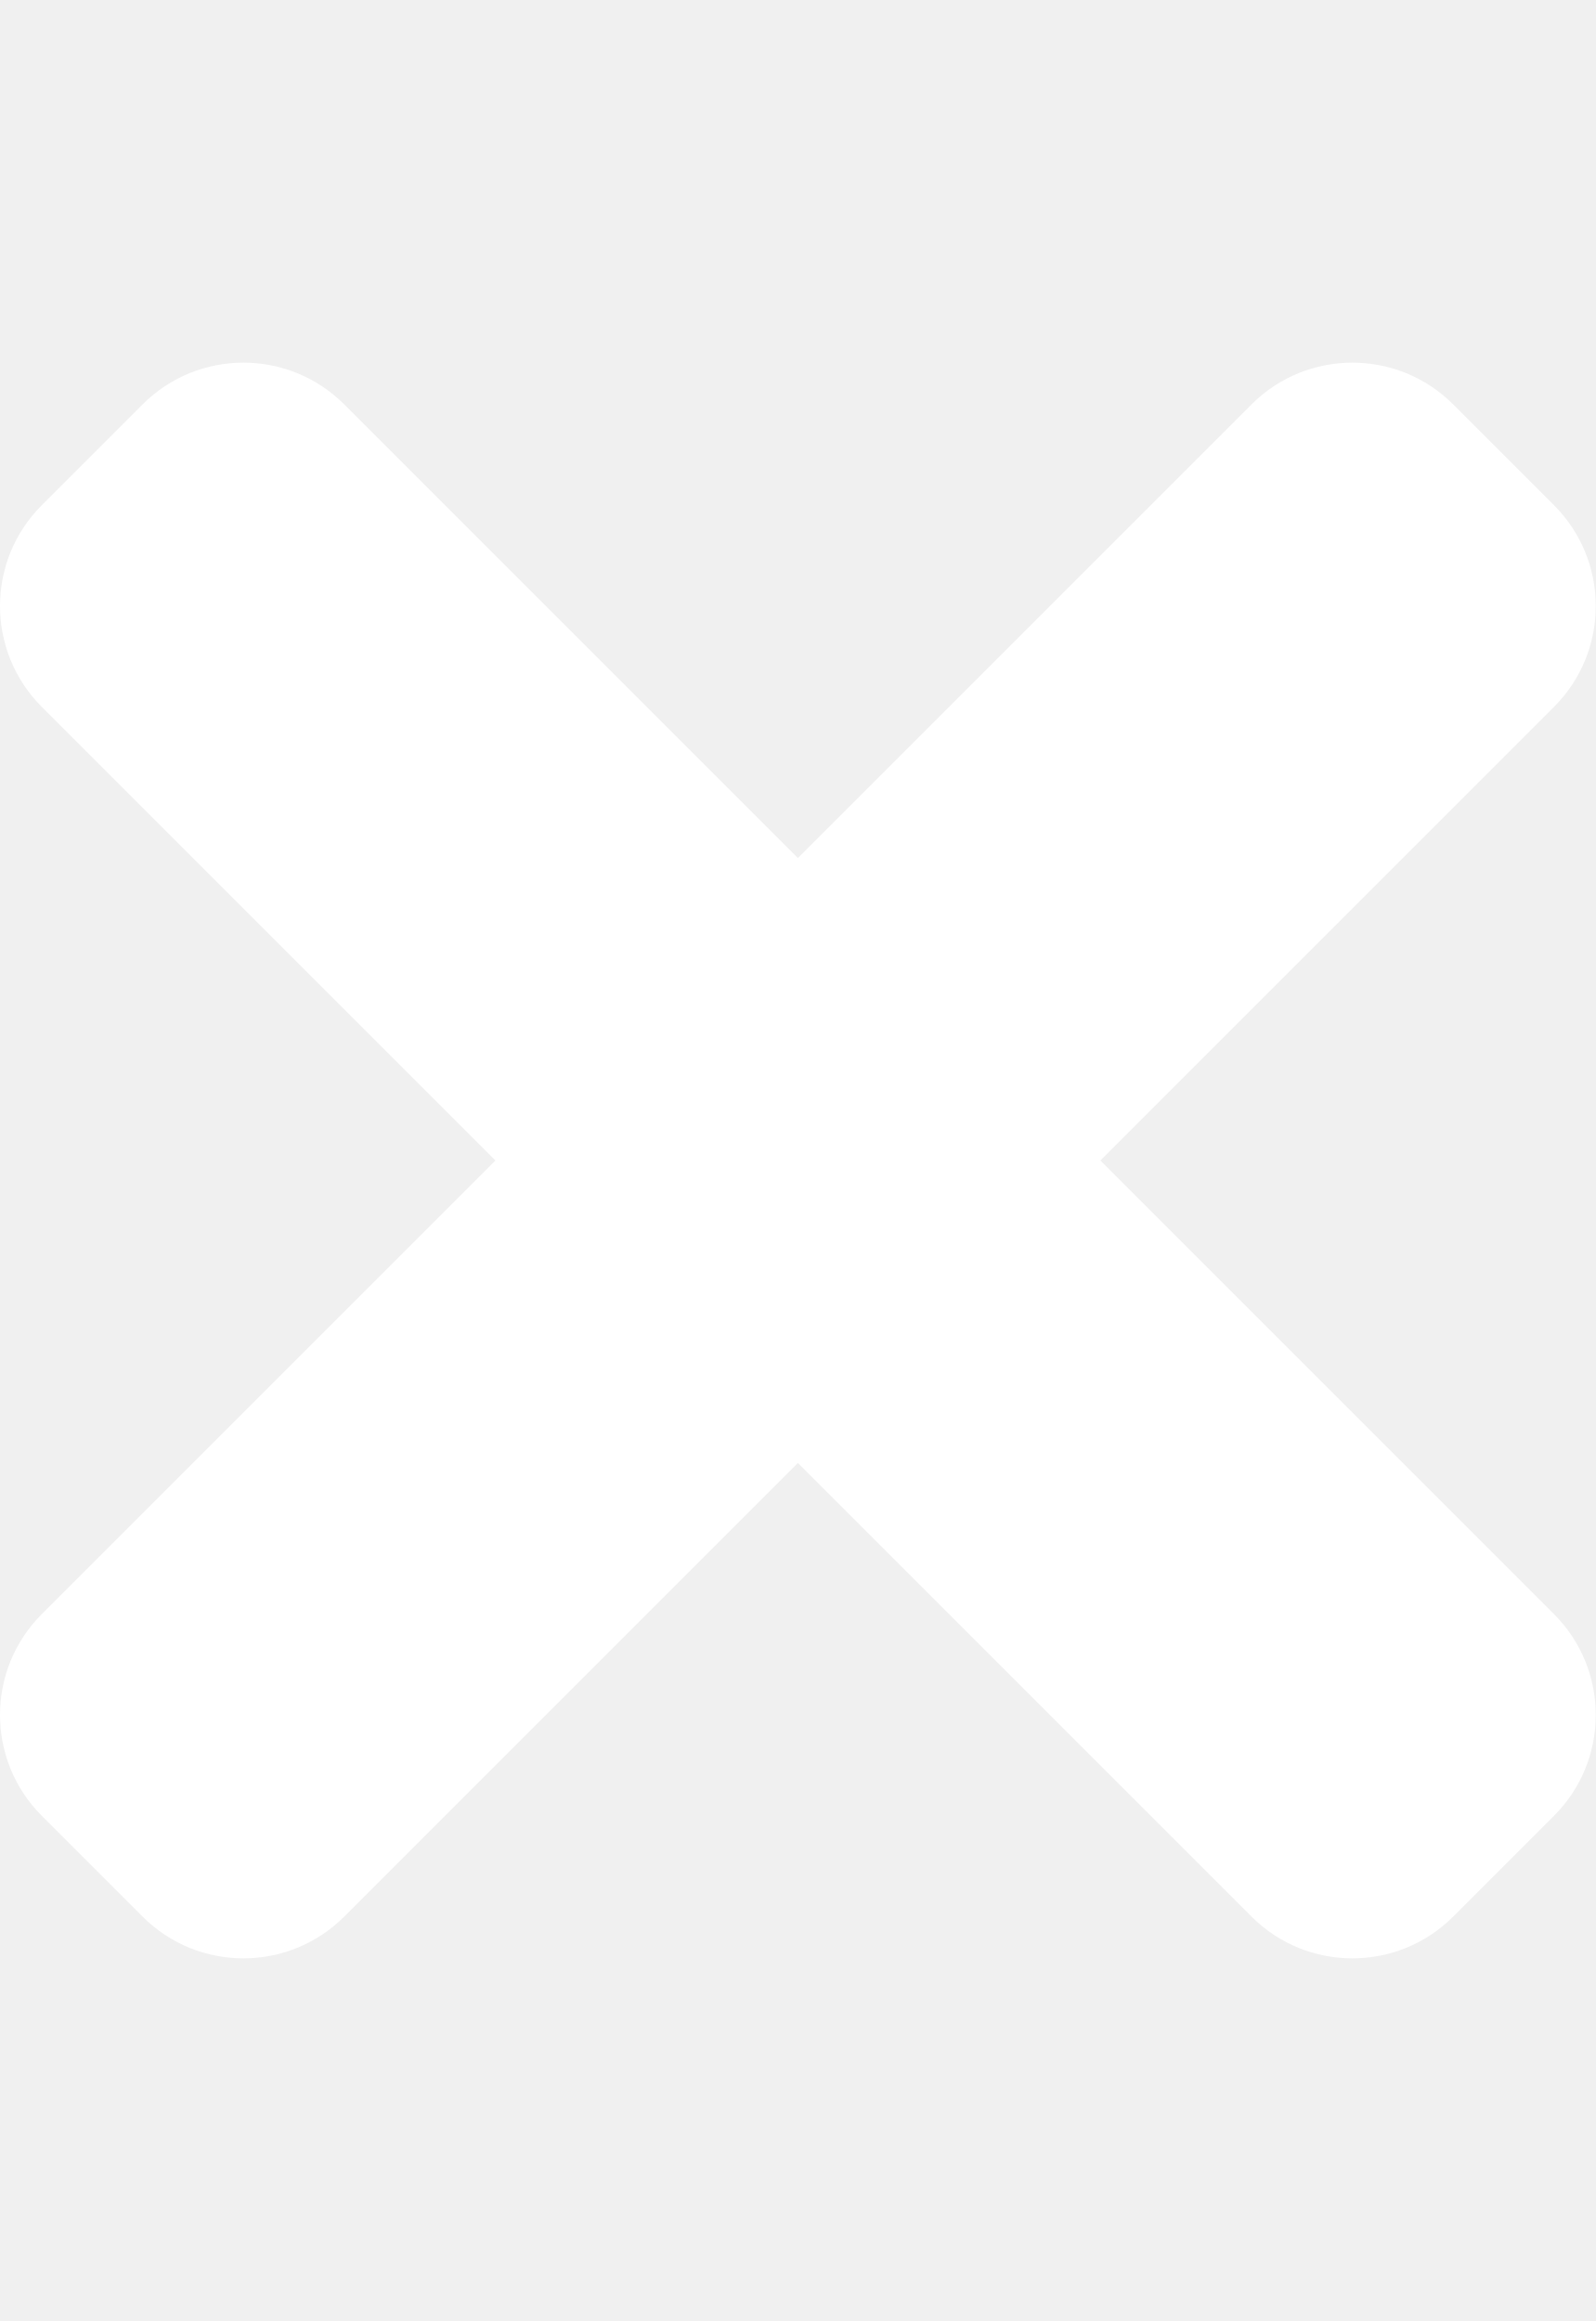
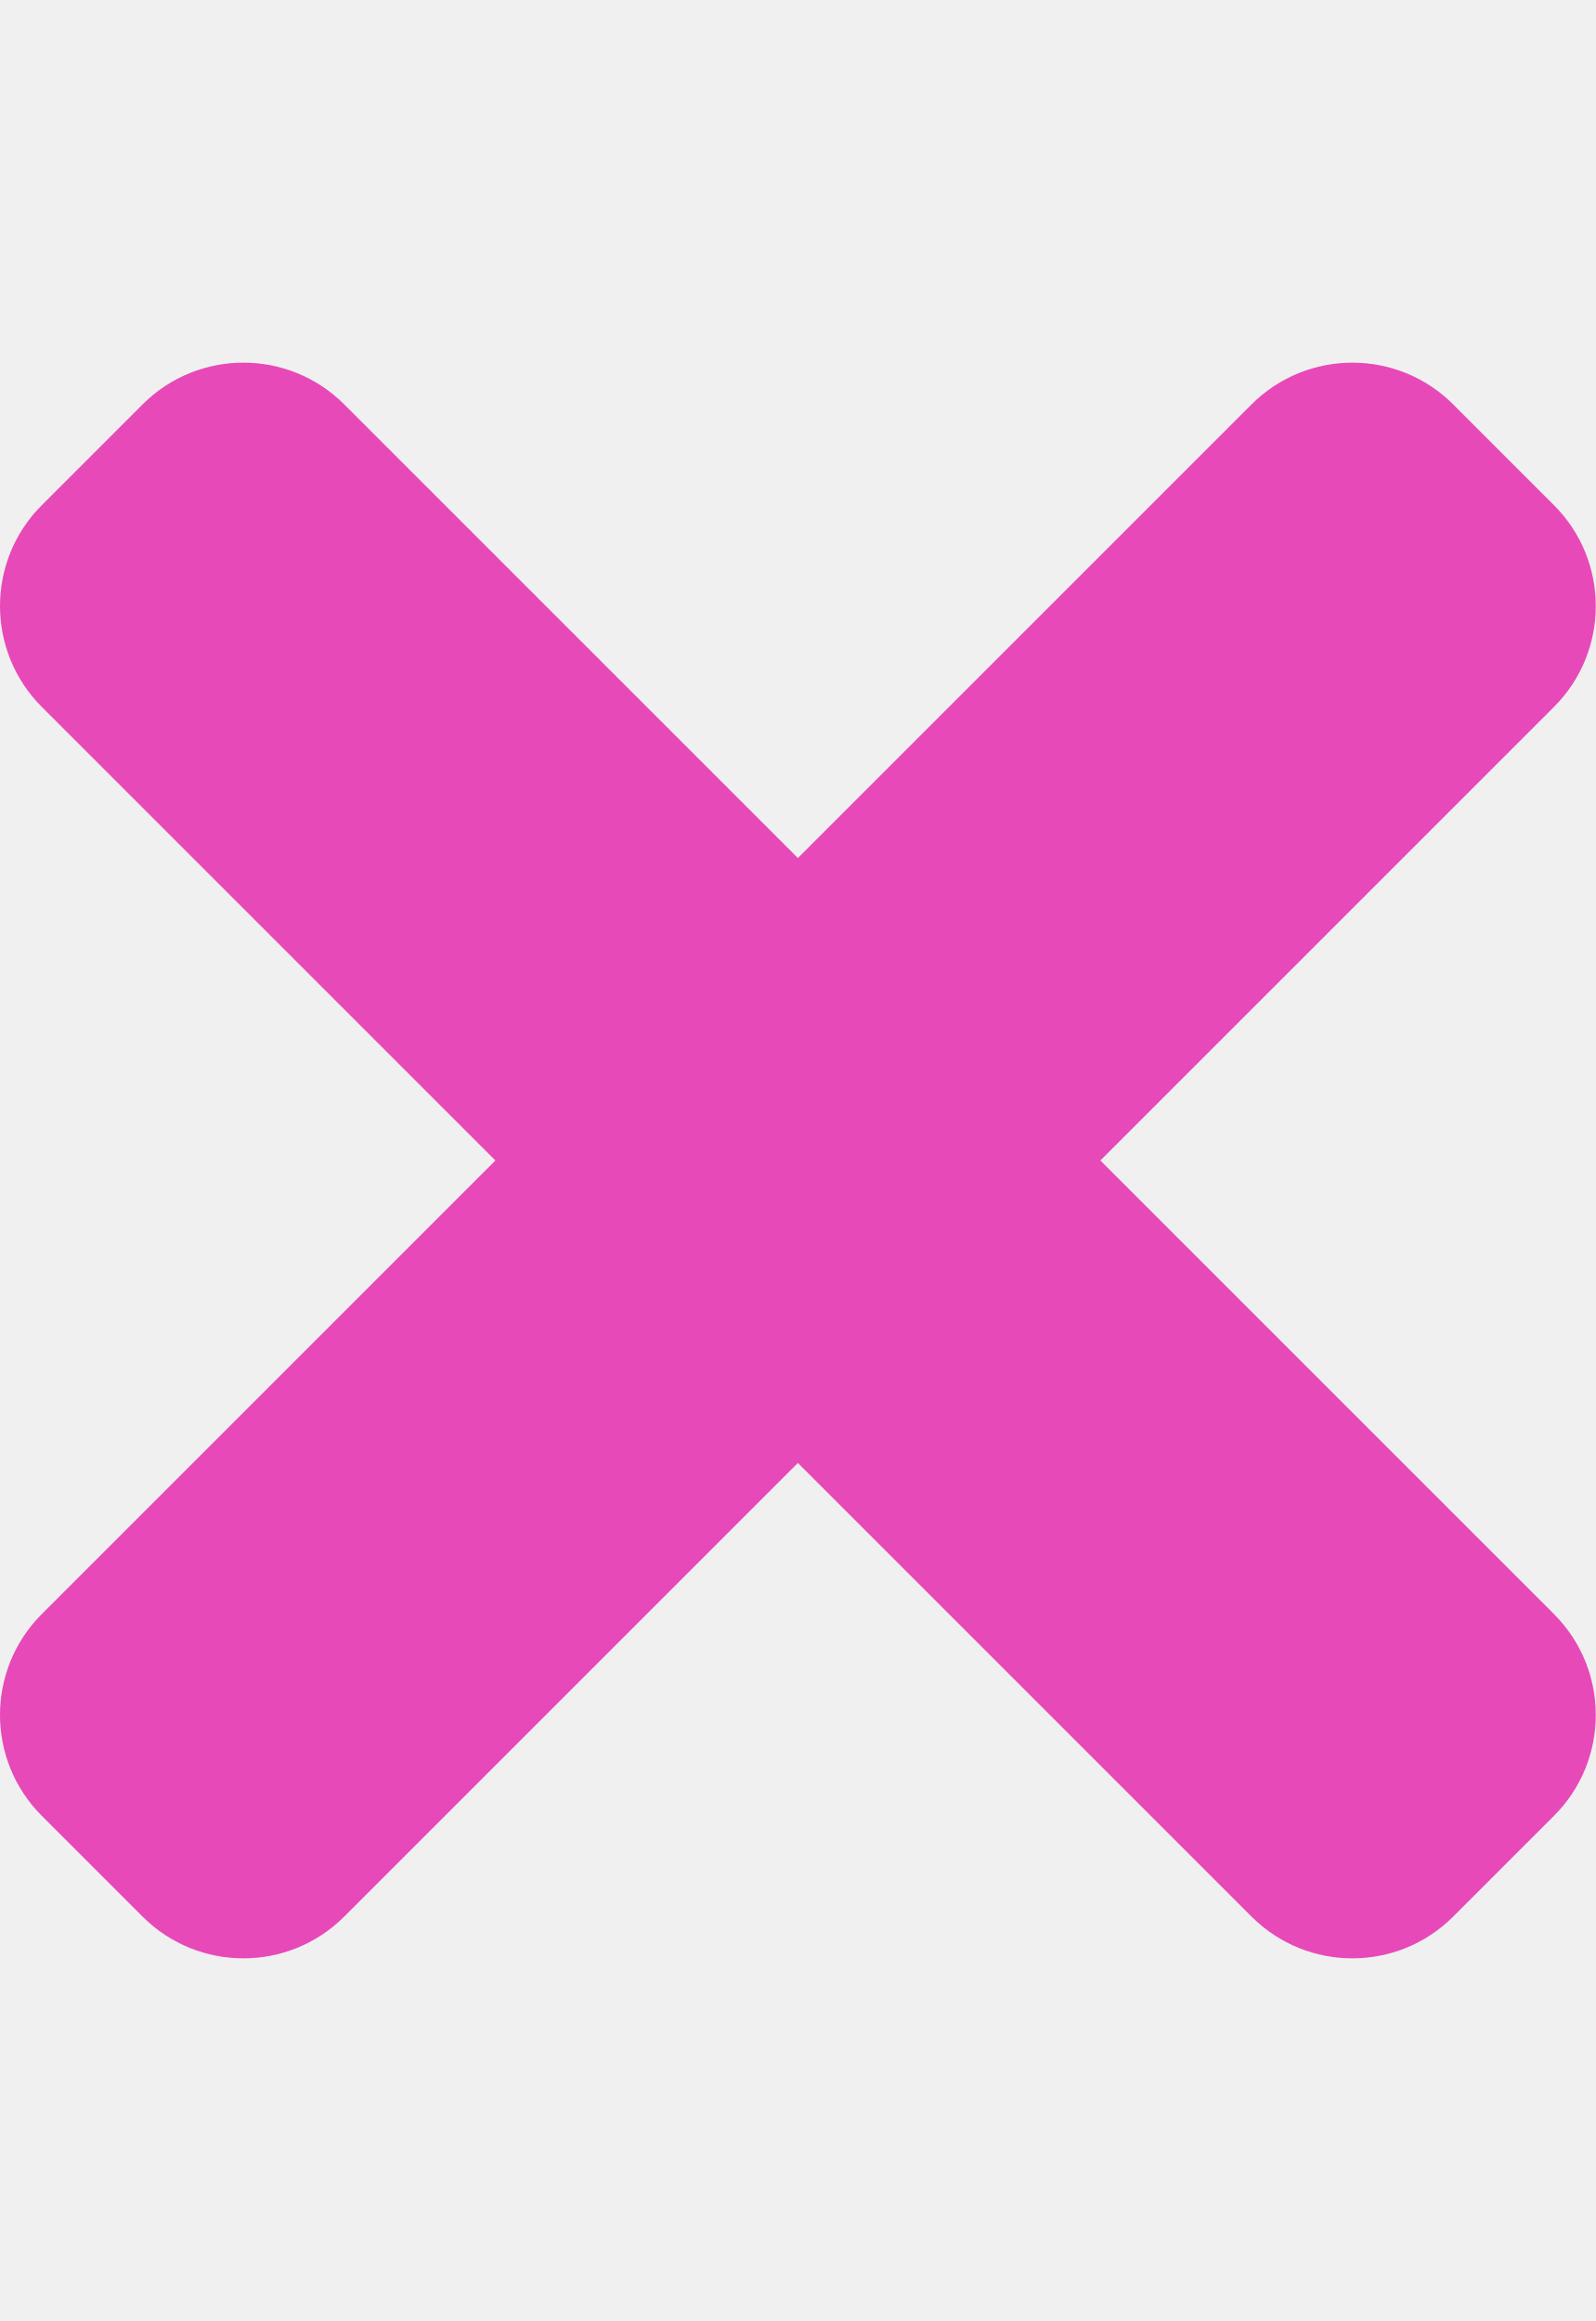
<svg xmlns="http://www.w3.org/2000/svg" aria-hidden="true" focusable="false" data-prefix="fas" data-icon="times" class="svg-inline--fa fa-times fa-w-11" role="img" viewBox="0 0 352 512">
-   <path fill="#fff" d="M242.72 256l100.07-100.07c12.28-12.28 12.28-32.19 0-44.48l-22.24-22.24c-12.28-12.28-32.19-12.28-44.48 0L176 189.28 75.93 89.21c-12.28-12.28-32.19-12.28-44.48 0L9.21 111.45c-12.28 12.28-12.28 32.19 0 44.48L109.28 256 9.21 356.07c-12.28 12.28-12.28 32.19 0 44.48l22.24 22.24c12.28 12.28 32.2 12.28 44.48 0L176 322.72l100.07 100.07c12.28 12.28 32.2 12.28 44.48 0l22.24-22.24c12.28-12.28 12.28-32.19 0-44.48L242.72 256z" />
+   <path fill="#e749b8" d="M242.72 256l100.07-100.07c12.28-12.28 12.28-32.19 0-44.48l-22.24-22.24c-12.28-12.28-32.19-12.28-44.48 0L176 189.28 75.93 89.21c-12.28-12.28-32.19-12.28-44.48 0L9.21 111.45c-12.28 12.28-12.28 32.19 0 44.48L109.28 256 9.21 356.07c-12.28 12.28-12.28 32.19 0 44.48l22.24 22.24c12.28 12.28 32.2 12.28 44.48 0L176 322.72l100.07 100.07c12.28 12.28 32.2 12.28 44.48 0l22.24-22.24c12.28-12.28 12.28-32.19 0-44.48L242.72 256z" />
</svg>
